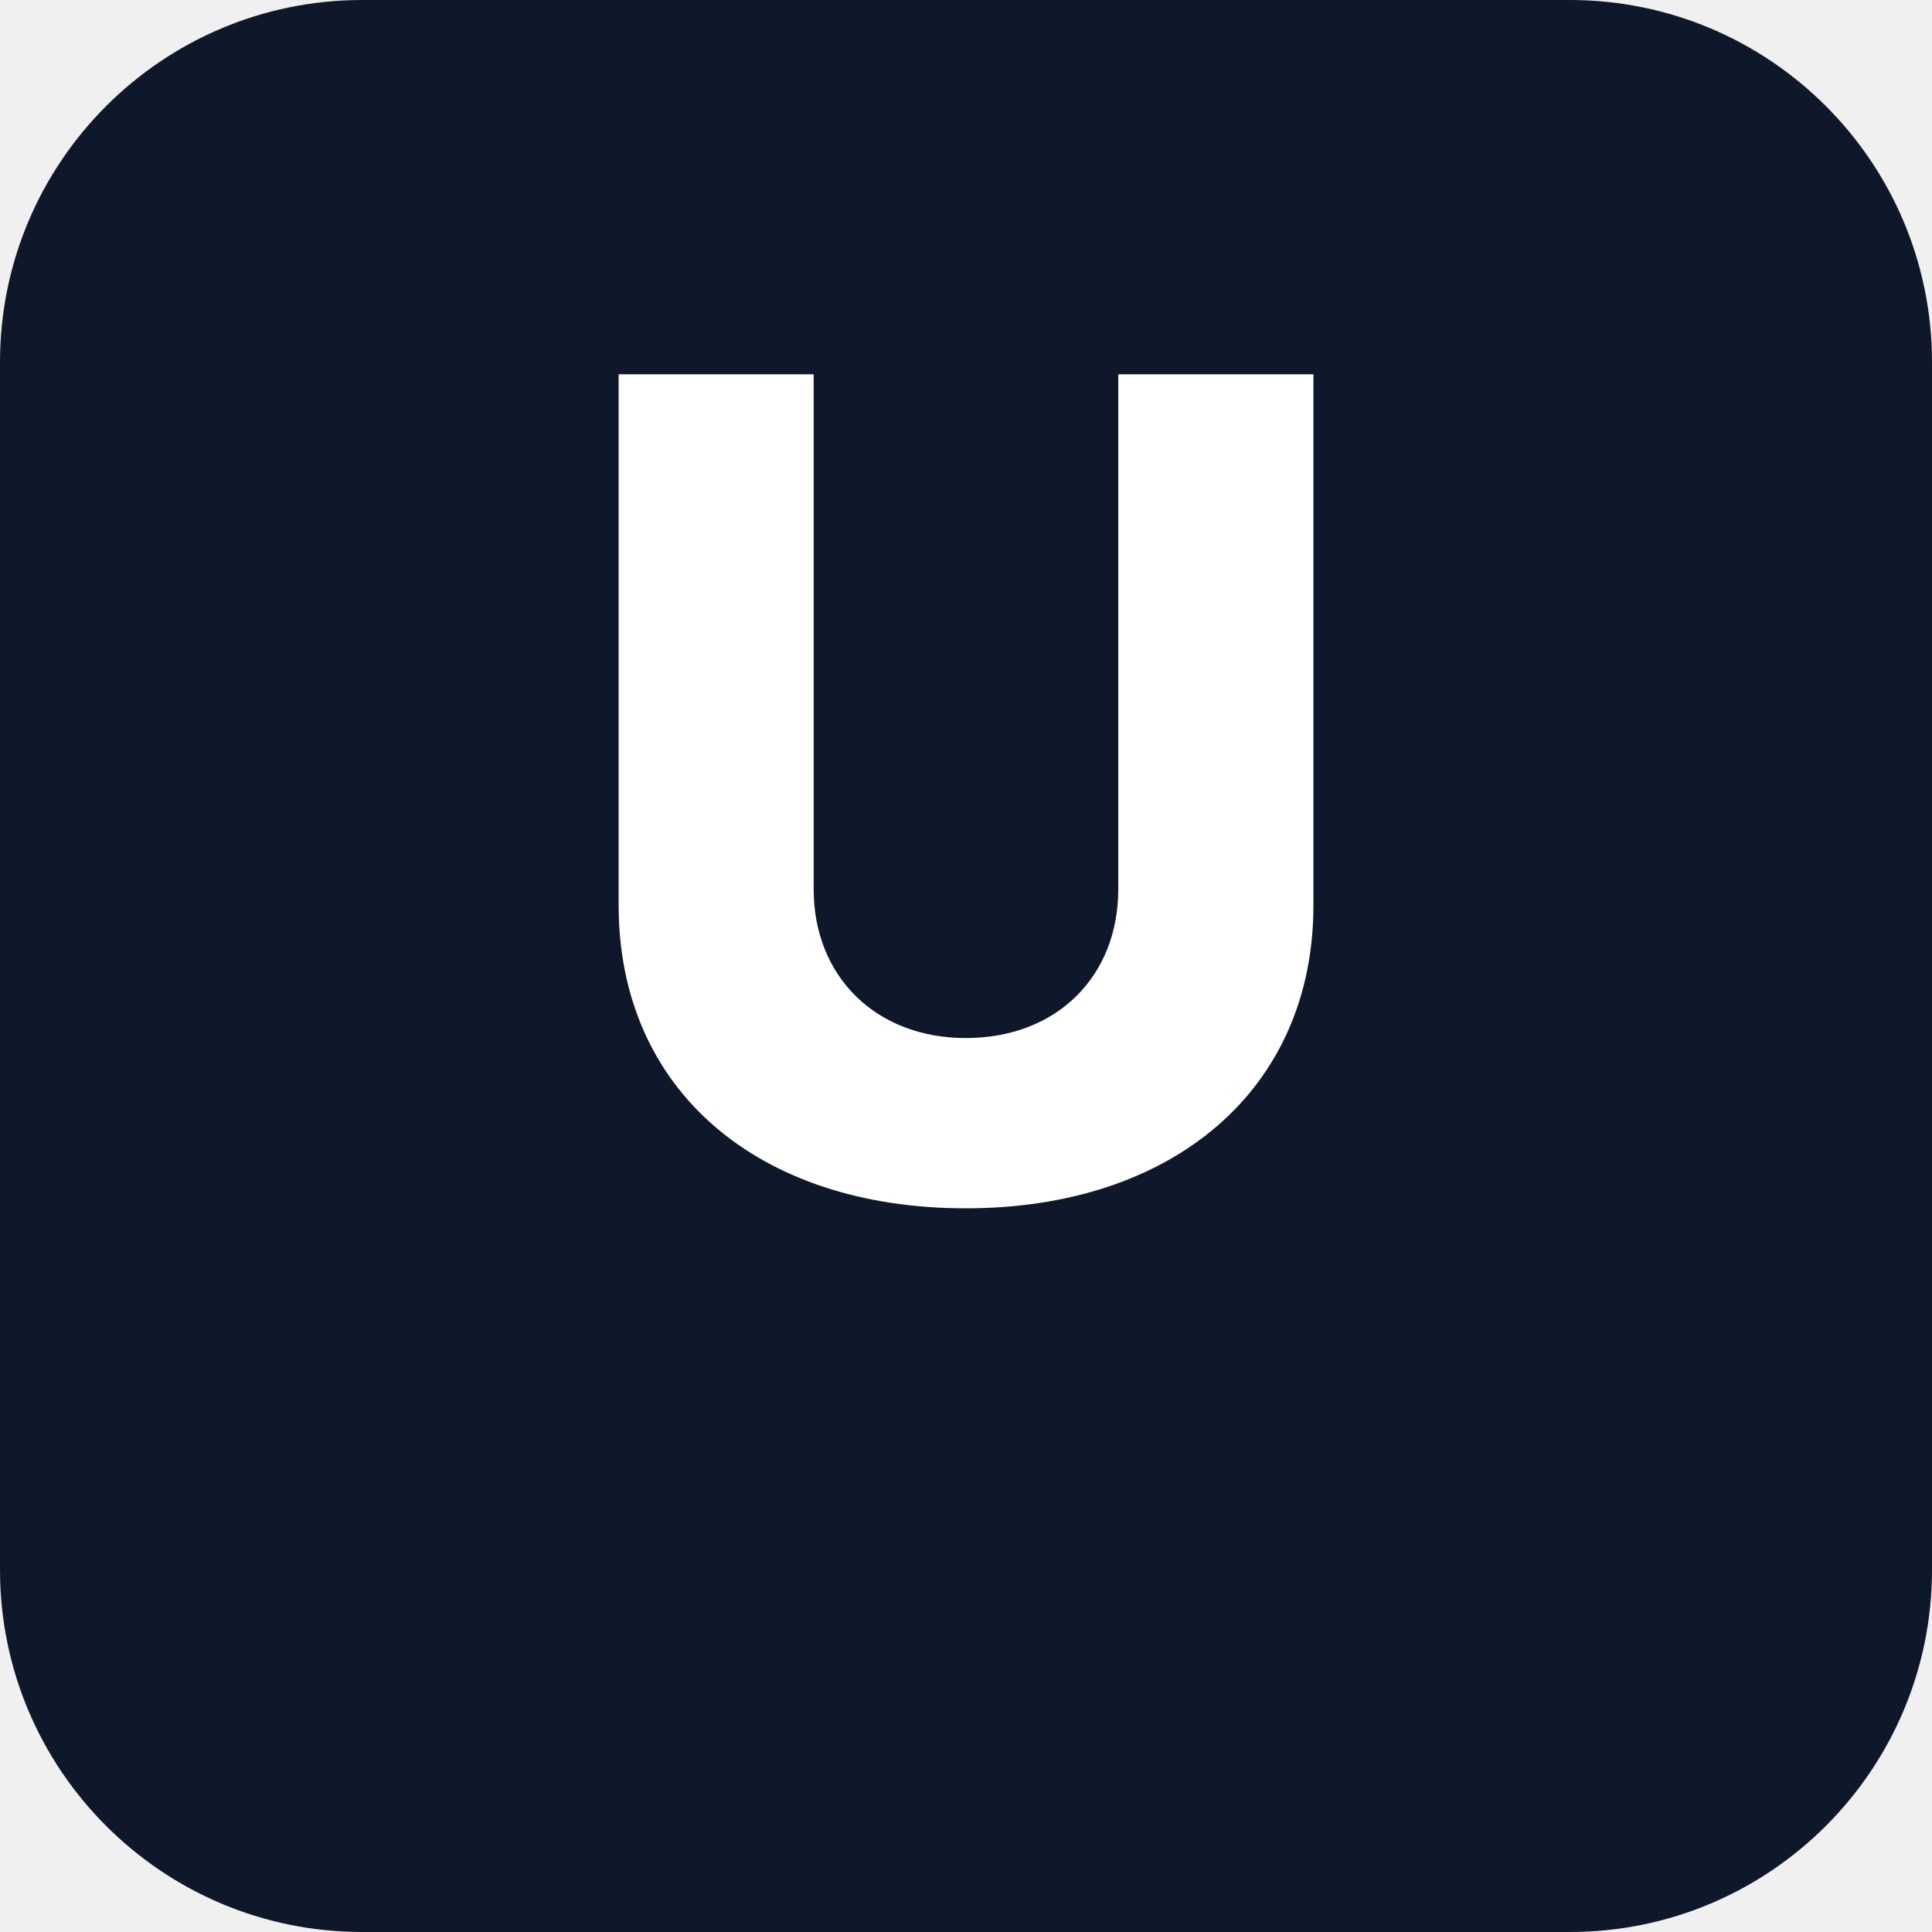
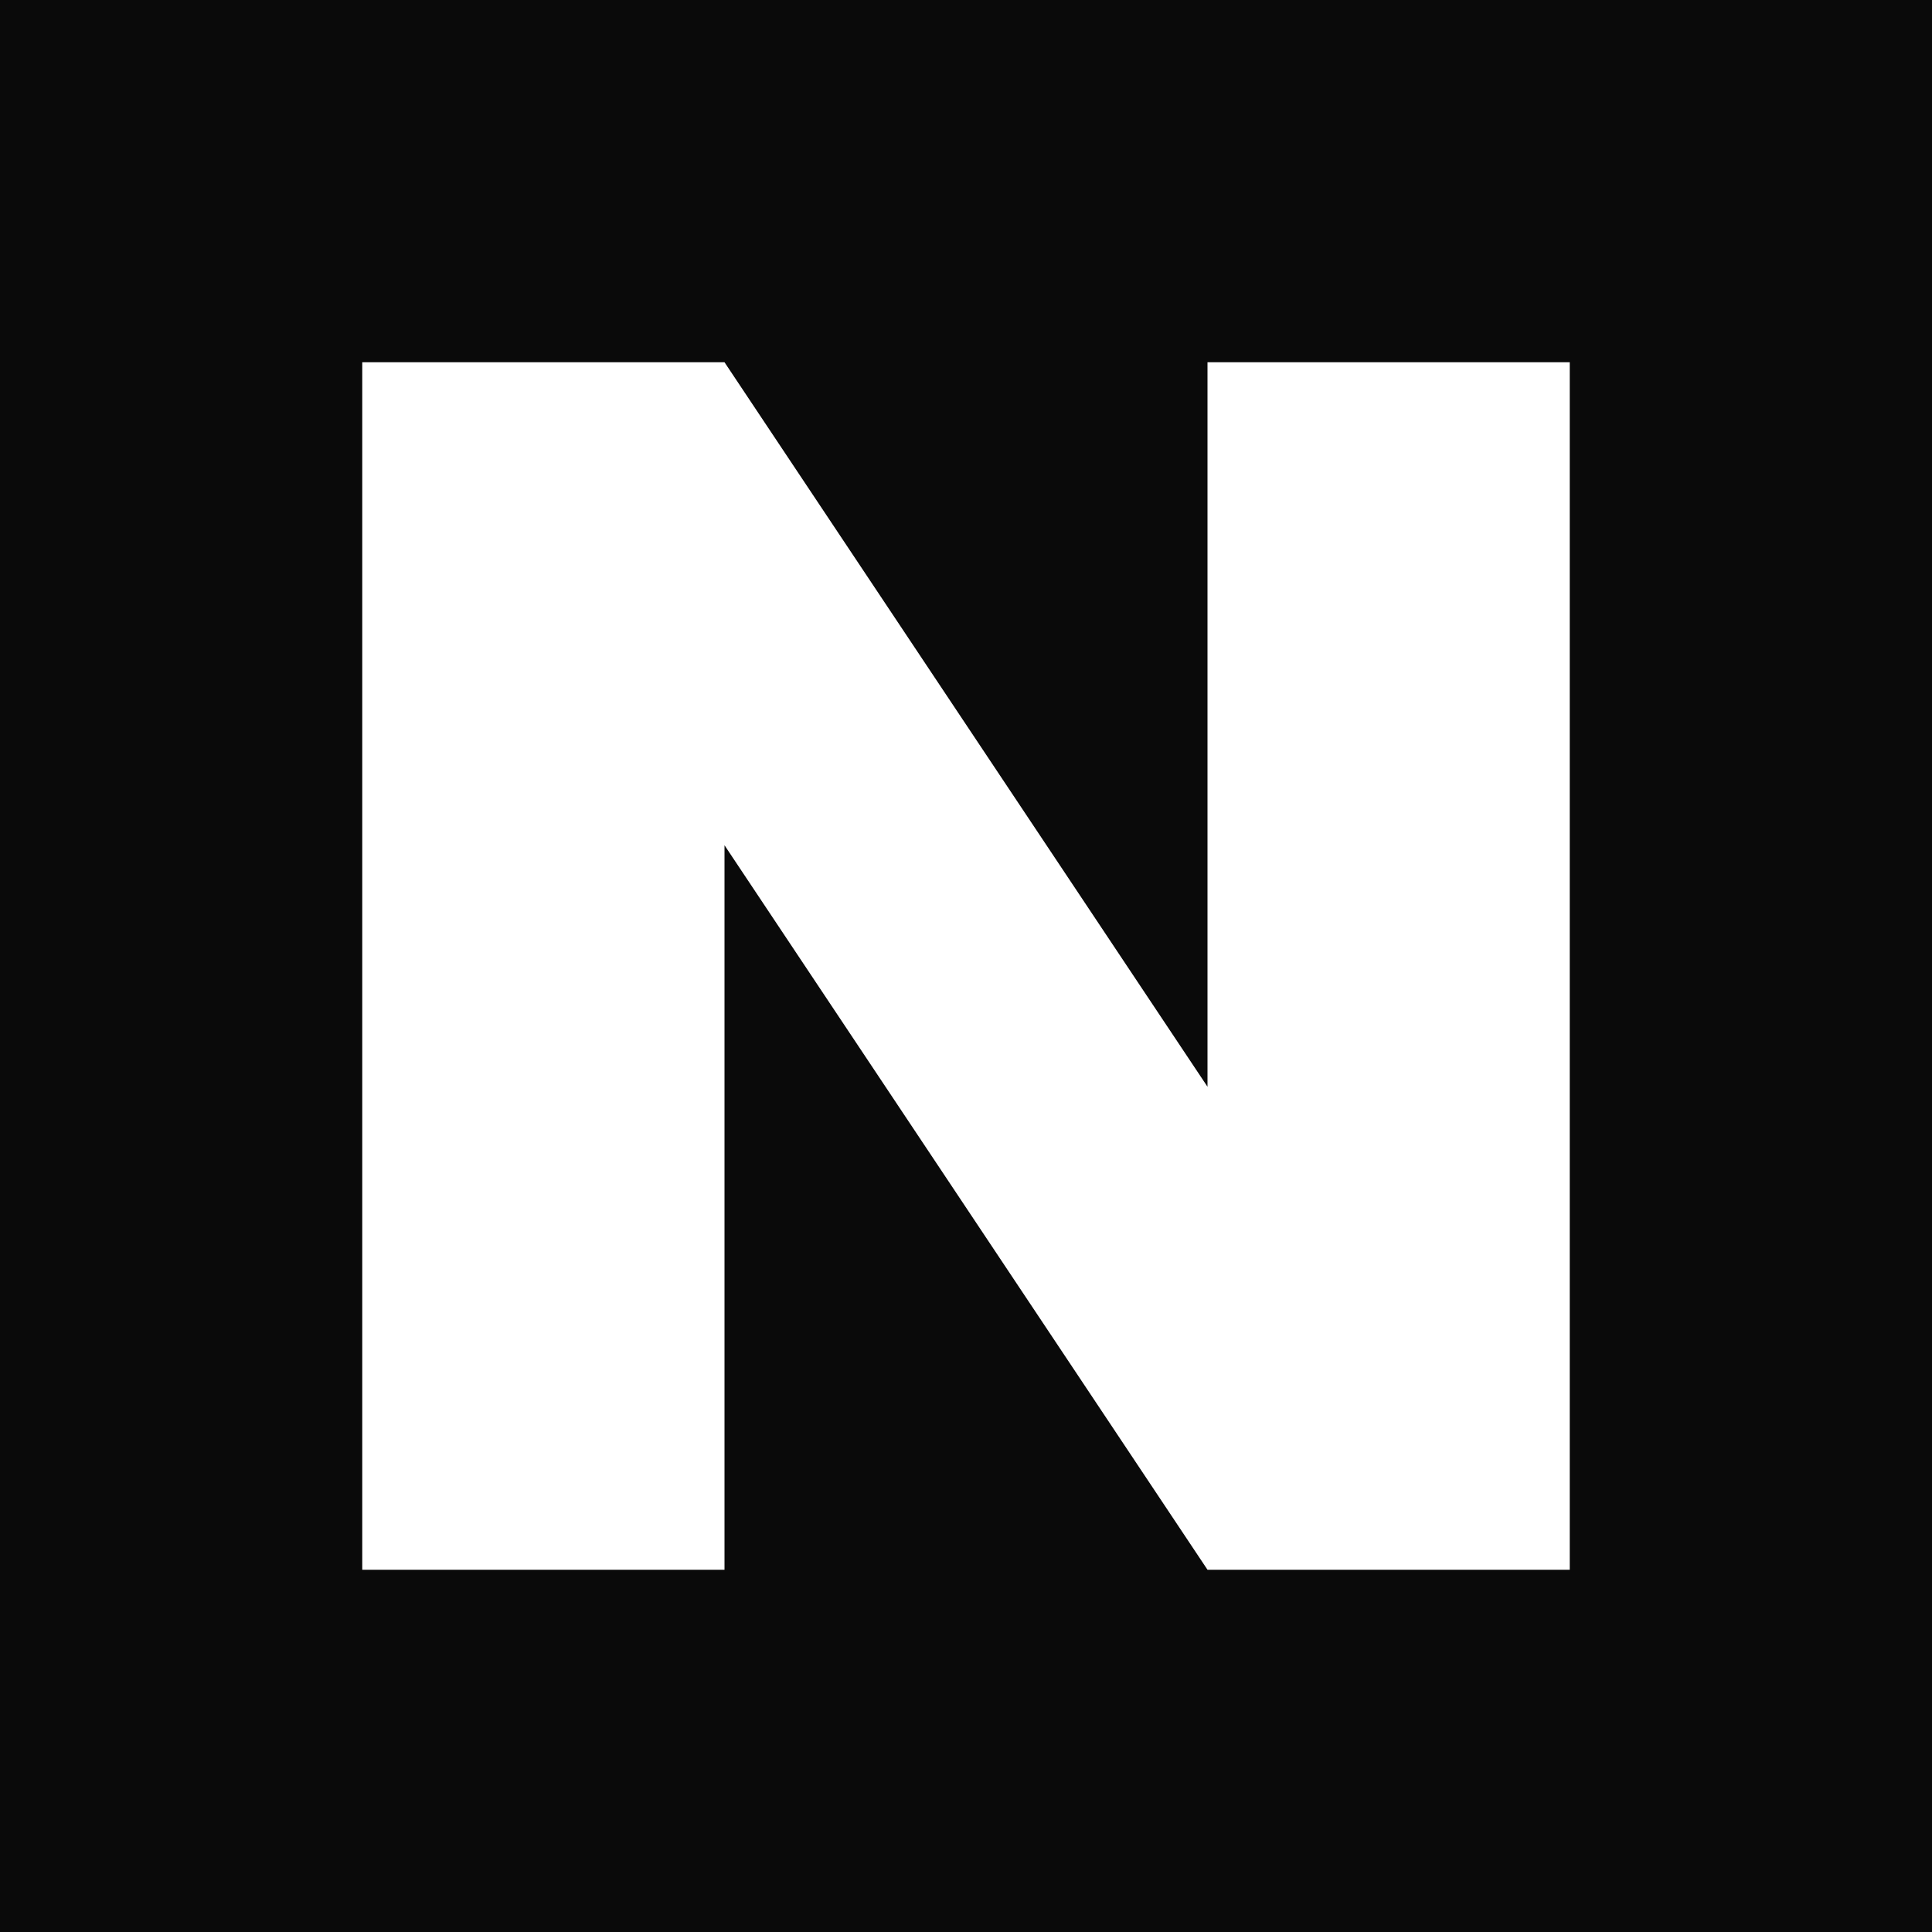
- <svg xmlns="http://www.w3.org/2000/svg" viewBox="0 0 256 256">
-   <rect width="256" height="256" rx="48" fill="#0F172A" />
-   <text x="50%" y="62%" text-anchor="middle" font-family="Inter, sans-serif" font-size="150" font-weight="800" fill="white">U</text>
+ <svg xmlns="http://www.w3.org/2000/svg" viewBox="0 0 64 64" width="64" height="64">
+   <rect width="64" height="64" fill="#0a0a0a" />
+   <polygon fill="#ffffff" points="12,52 12,12 24,12 40,36 40,12 52,12 52,52 40,52 24,28 24,52" />
</svg>
